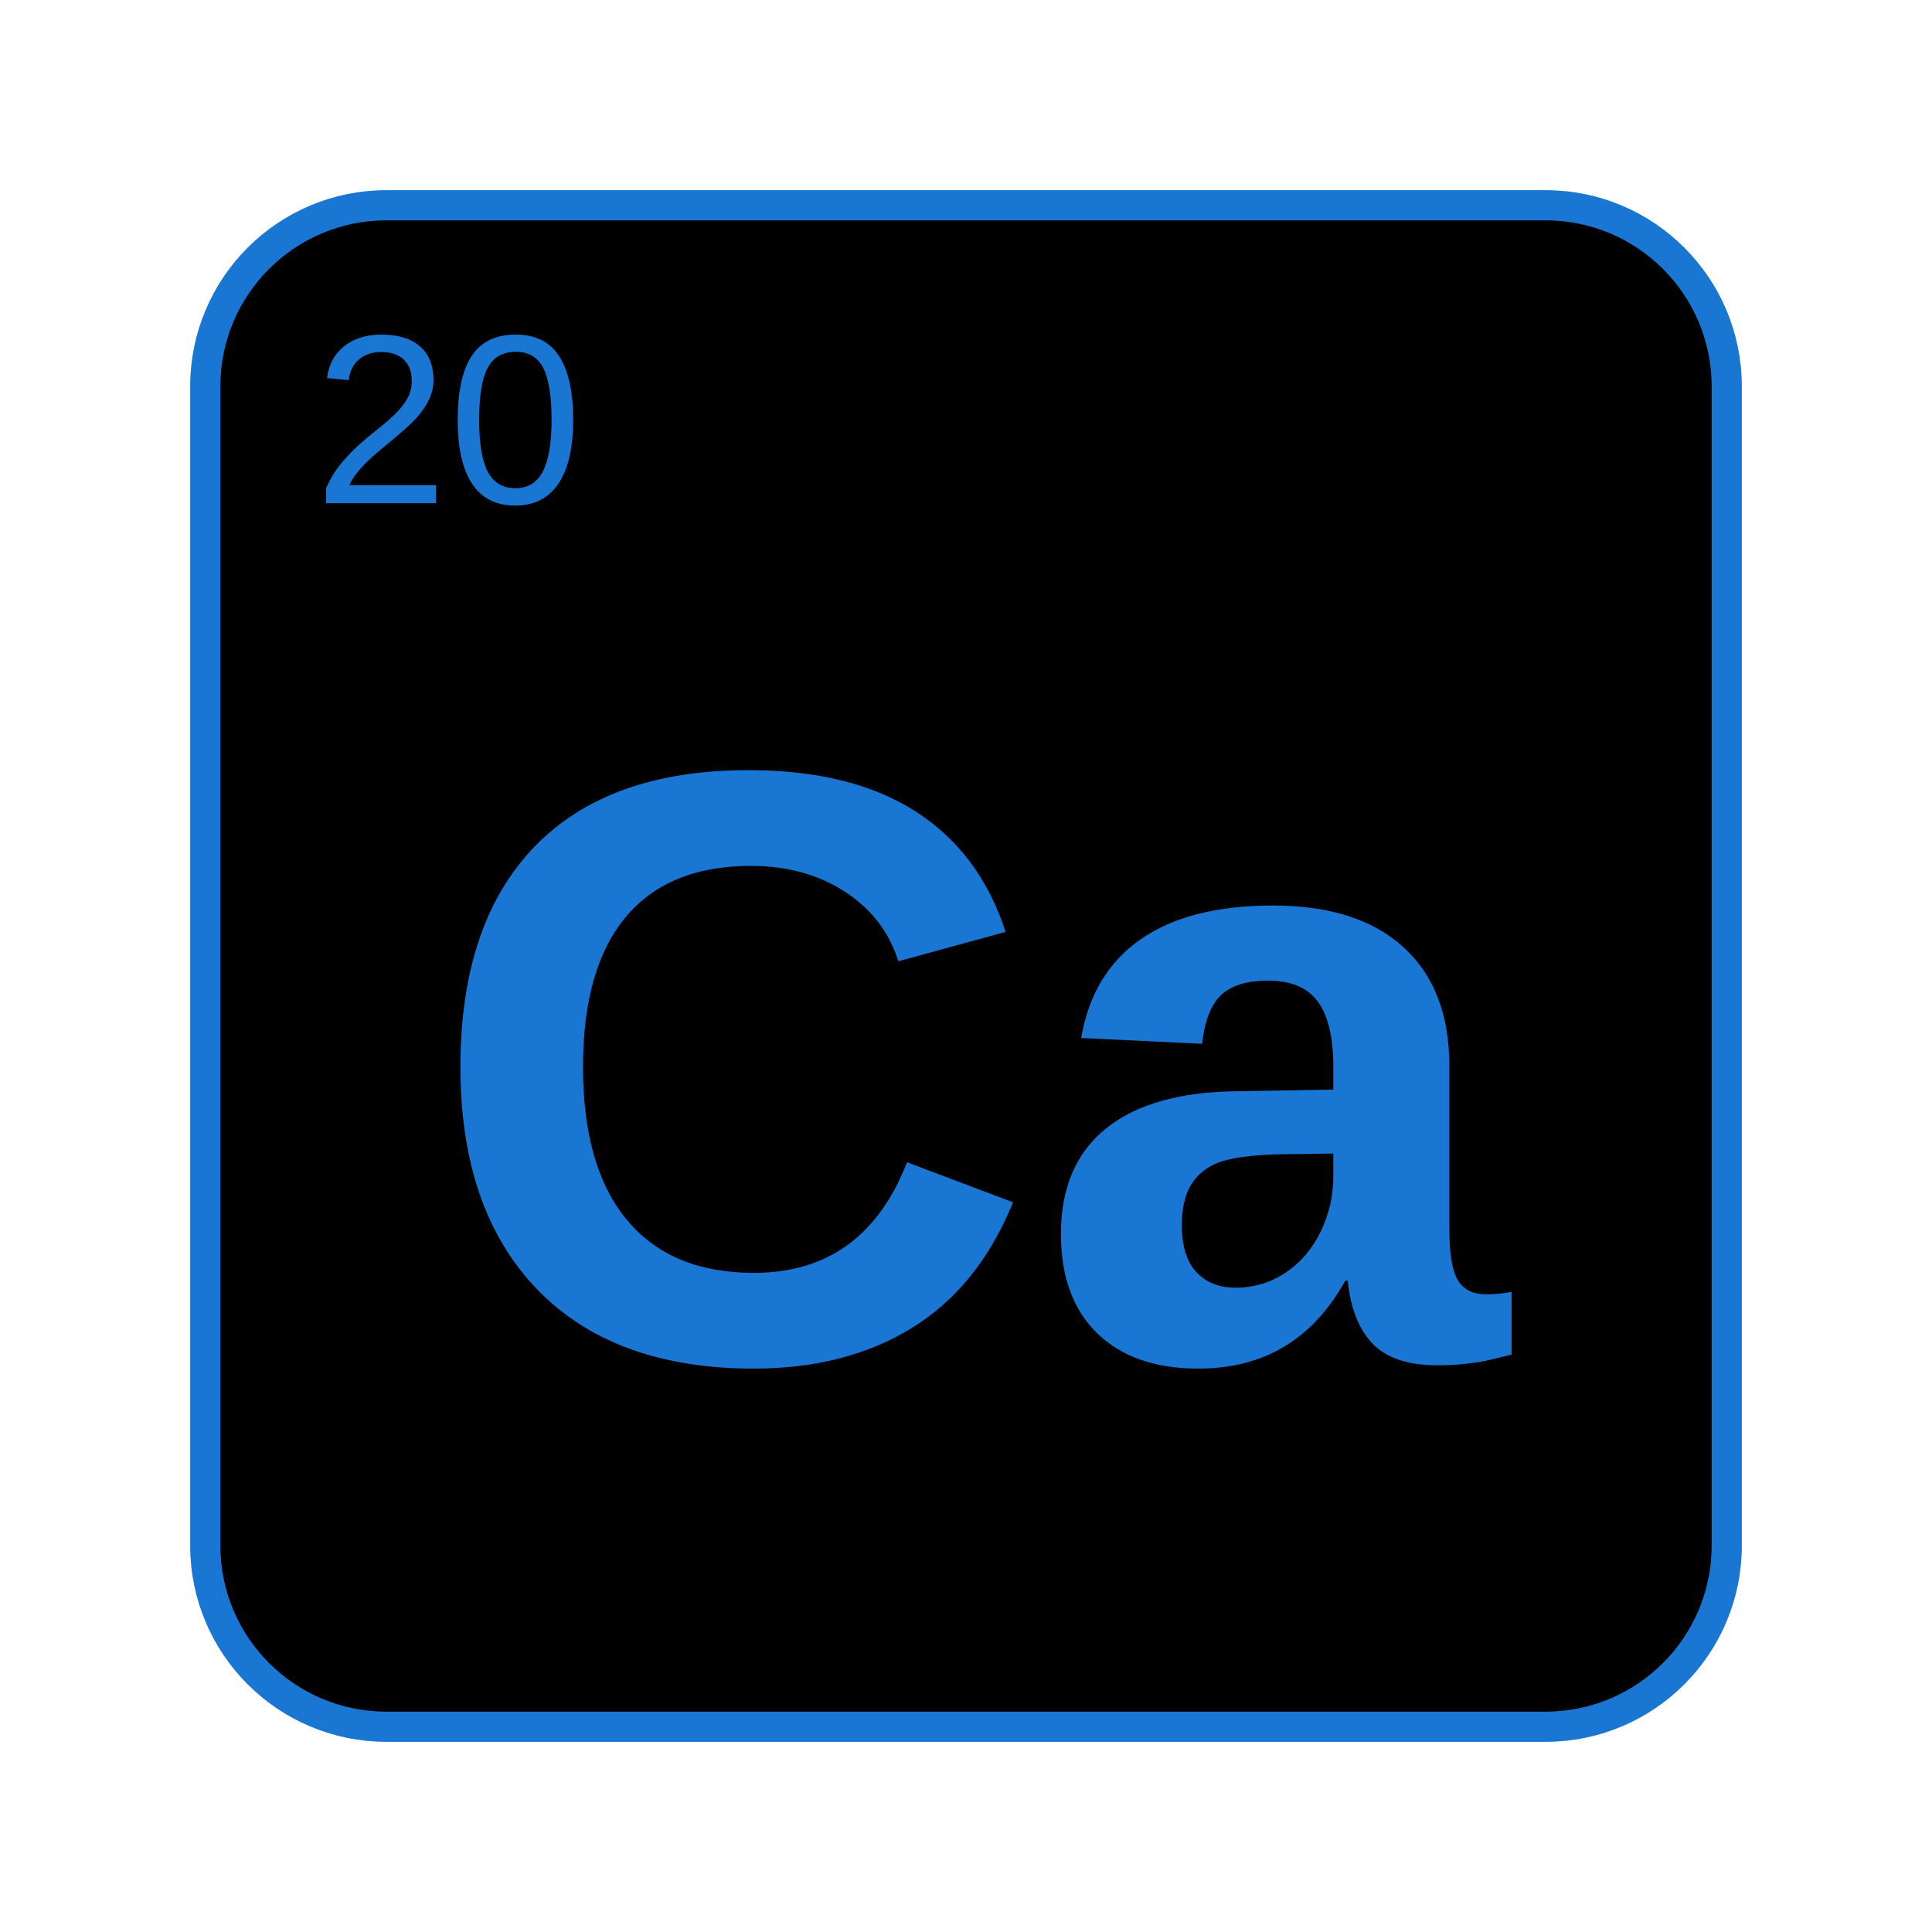
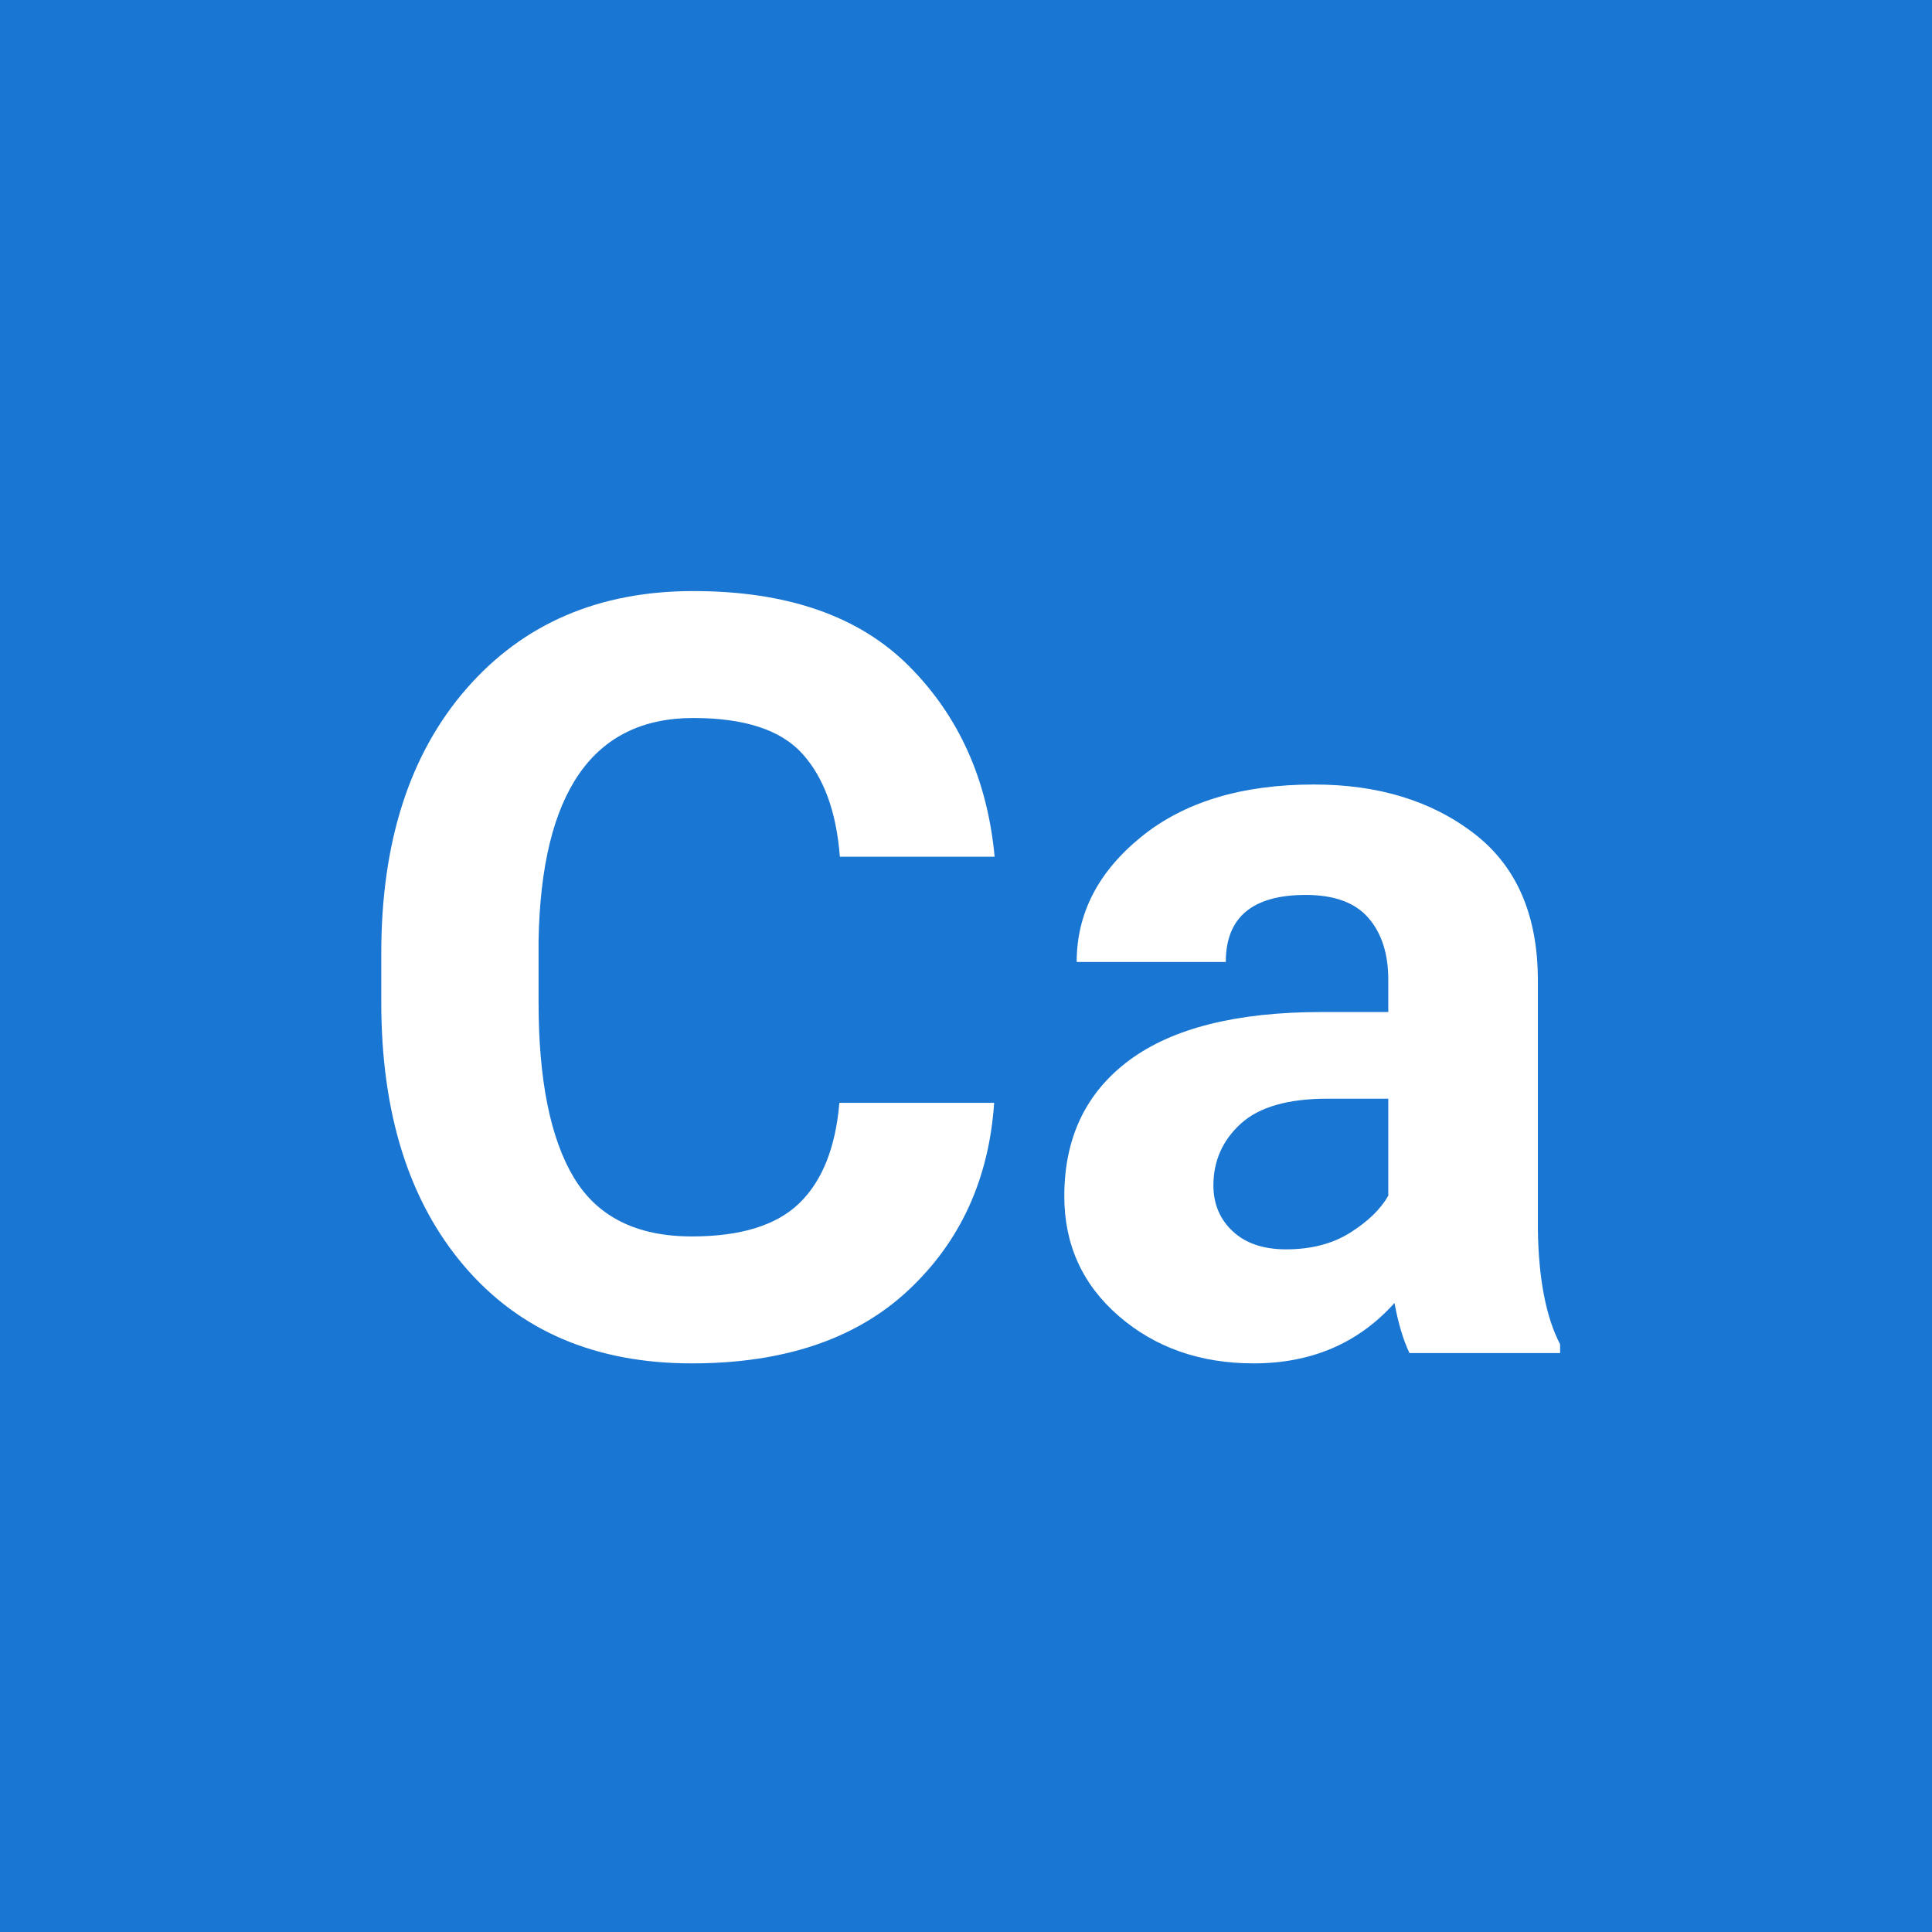
- <svg xmlns="http://www.w3.org/2000/svg" viewBox="0 0 512 512" width="512" height="512">
-   <rect width="512" height="512" fill="#FFFFFF" />
-   <g transform="translate(51.2, 51.2) scale(0.8)">
-     <rect width="512" height="512" rx="64" fill="white" />
-     <rect x="4" y="4" width="504" height="504" rx="60" stroke="#1976D2" stroke-width="10" />
-     <text x="50%" y="60%" dominant-baseline="middle" text-anchor="middle" font-family="Arial, sans-serif" font-size="280" font-weight="bold" fill="#1976D2">Ca</text>
-     <text x="40" y="80" dominant-baseline="middle" text-anchor="start" font-family="Arial, sans-serif" font-size="80" font-weight="normal" fill="#1976D2">20</text>
-   </g>
+ <svg xmlns="http://www.w3.org/2000/svg" viewBox="0 0 512 512">
+   <rect width="512" height="512" fill="#1976D2" />
+   <circle cx="256" cy="256" r="204" fill="#1976D2" />
+   <text x="50%" y="55%" dominant-baseline="middle" text-anchor="middle" font-family="-apple-system, BlinkMacSystemFont, 'Segoe UI', Roboto, Helvetica, Arial, sans-serif" font-size="280" font-weight="bold" fill="white">Ca</text>
</svg>
